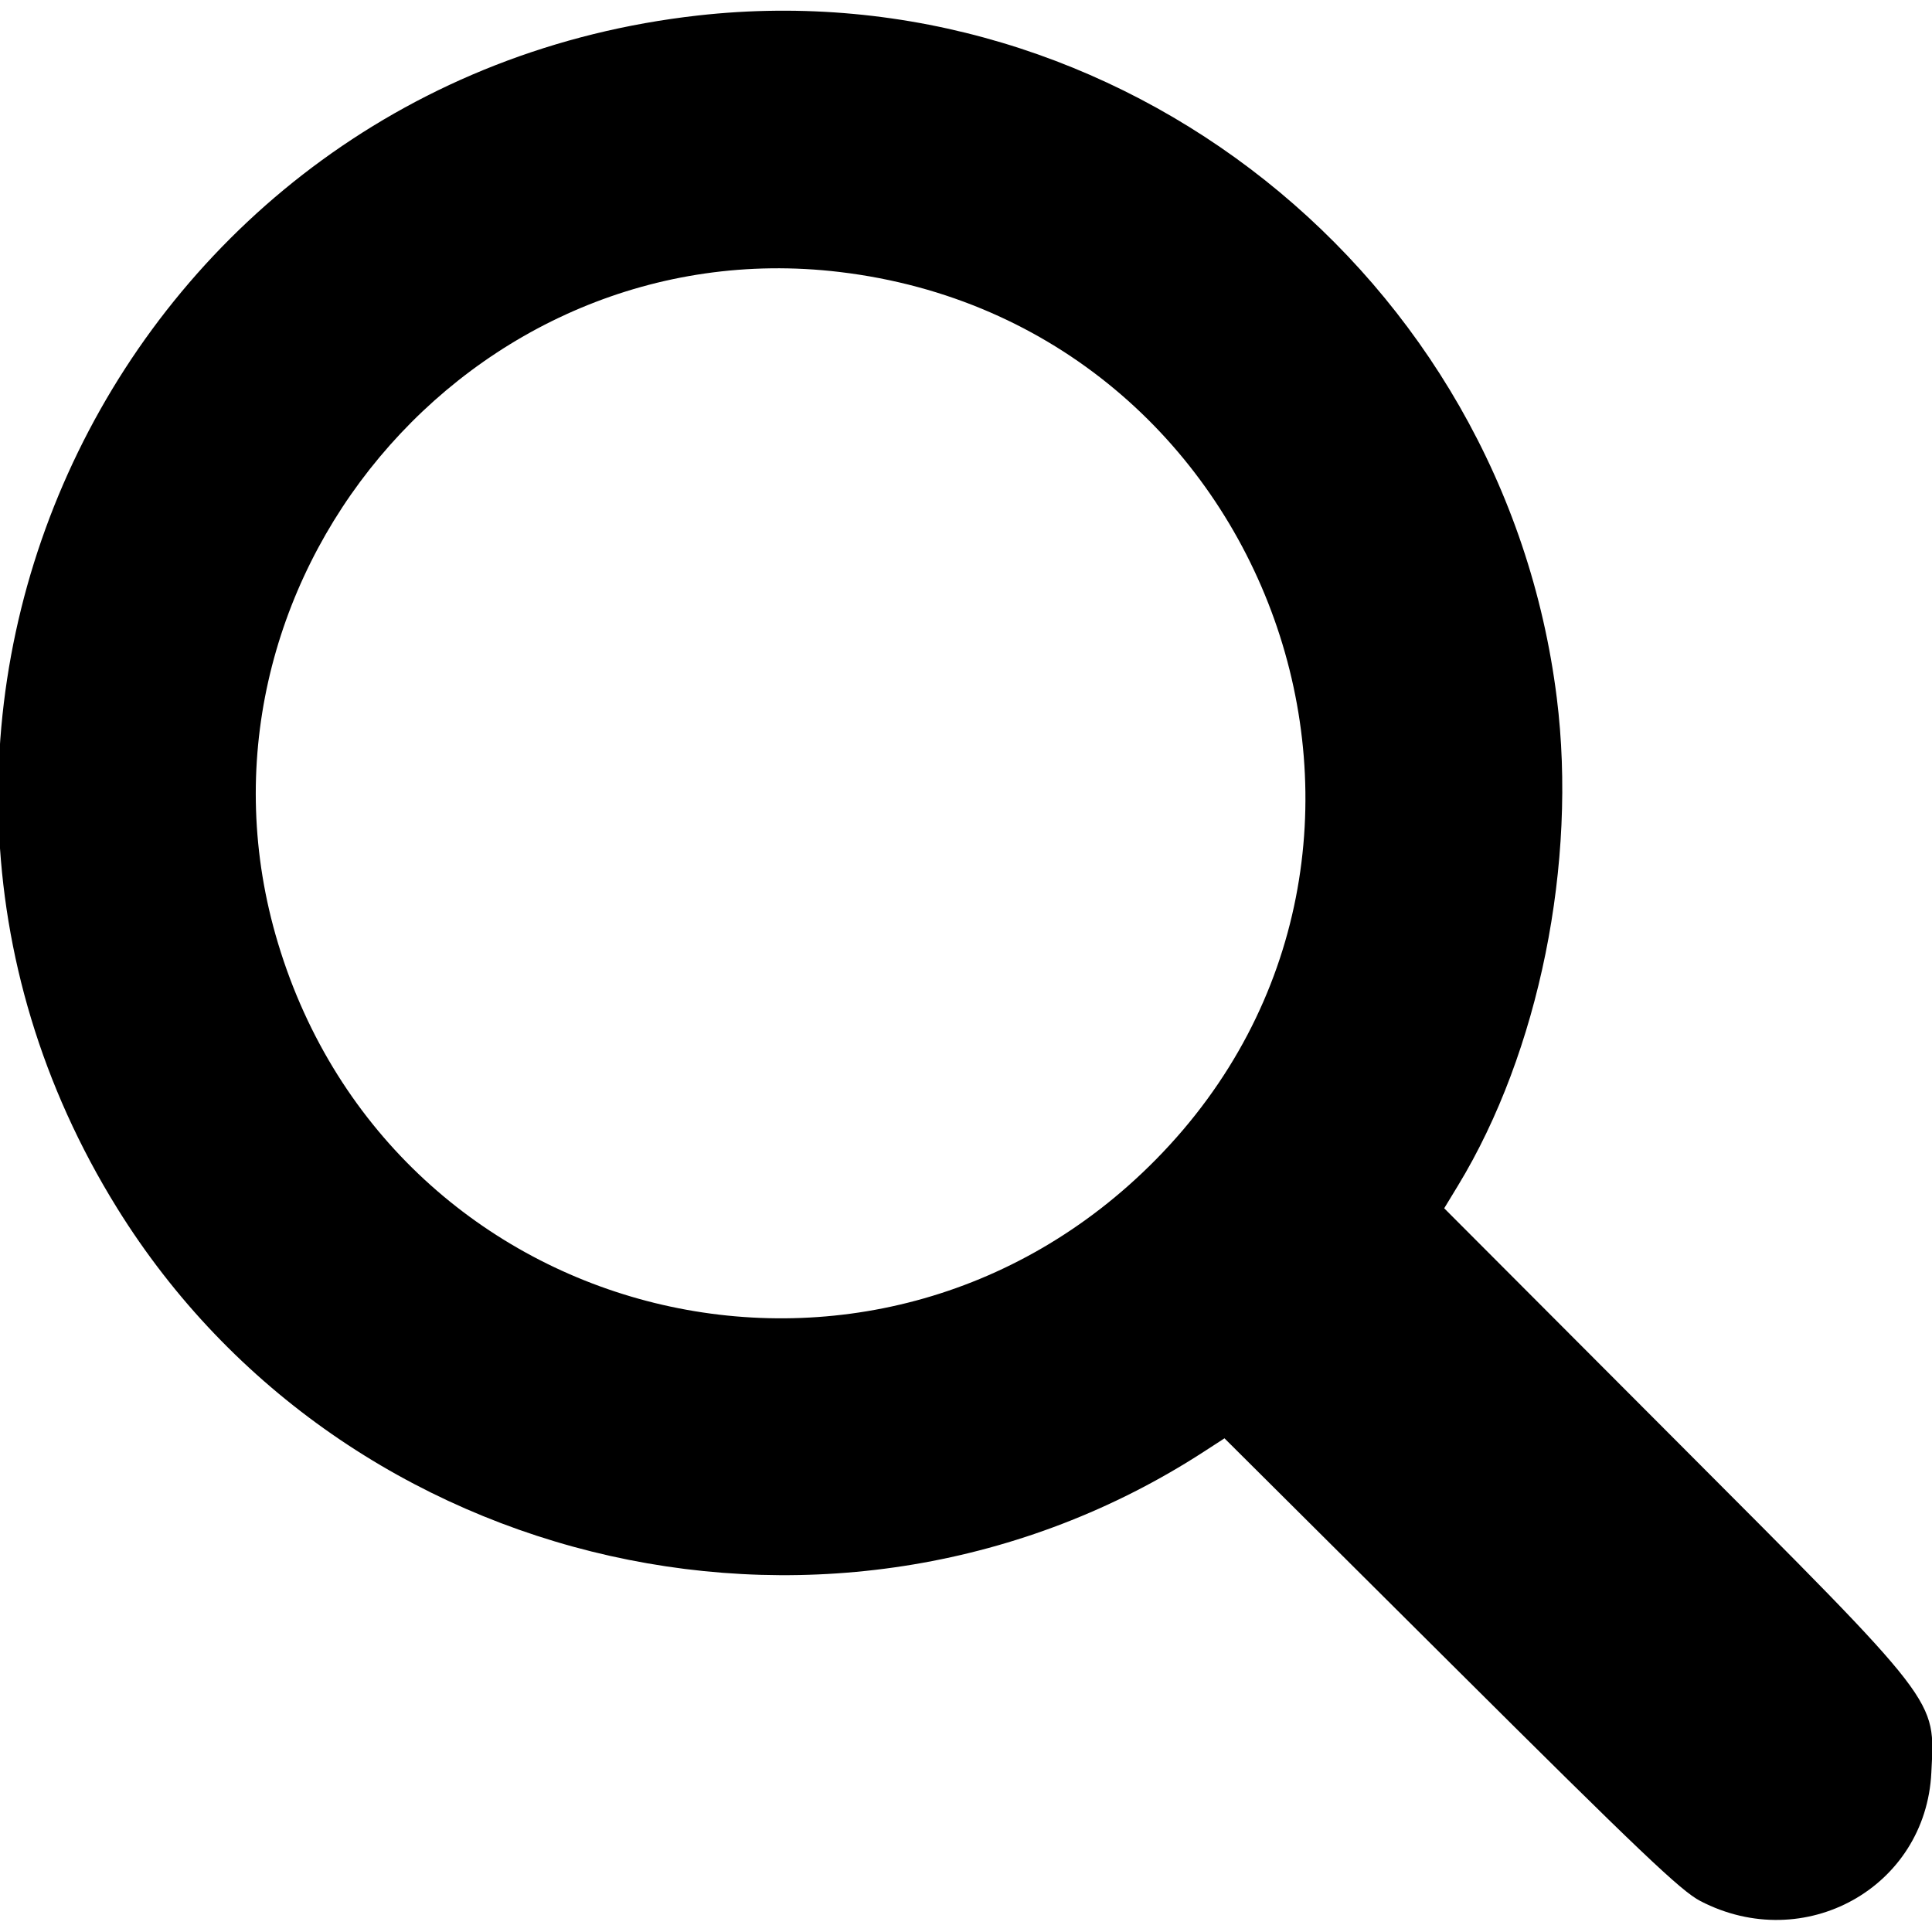
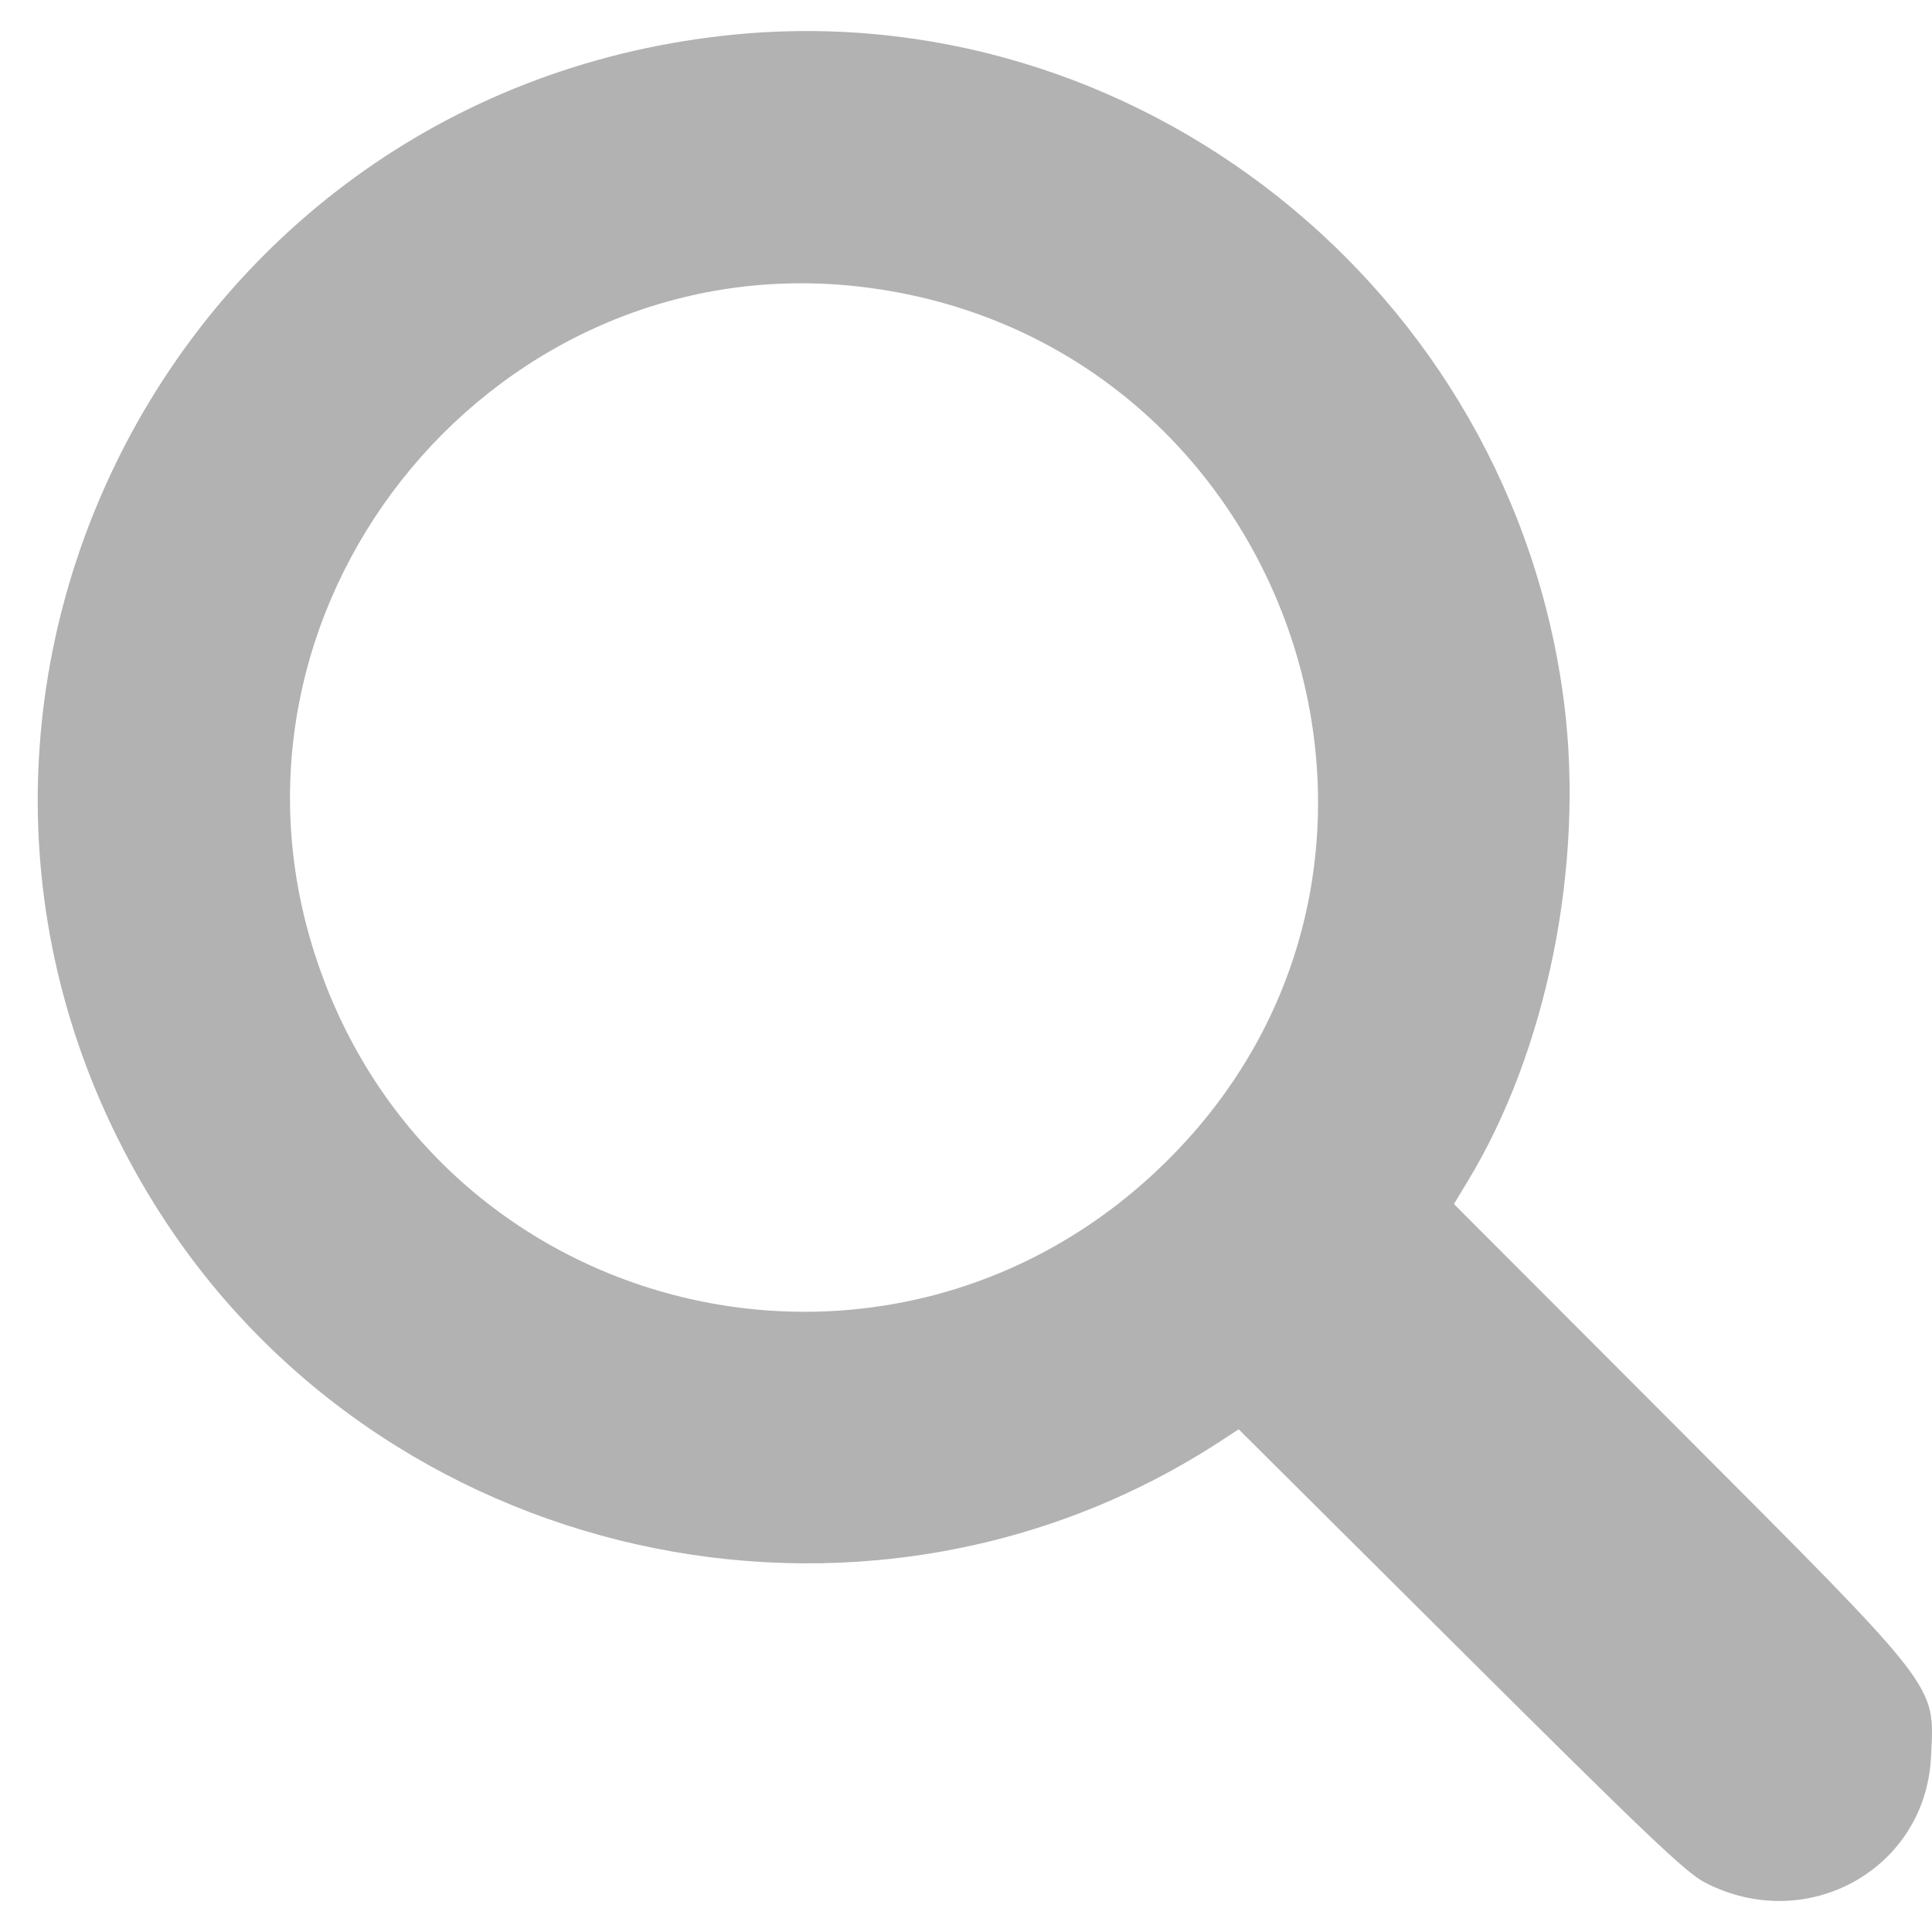
- <svg xmlns="http://www.w3.org/2000/svg" id="svg" width="400" height="400" viewBox="0, 0, 400,400">
-   <g id="svgg">
-     <path id="path0" d="M144.531 3.203 C 25.582 16.533,-38.742 148.561,24.239 250.109 C 71.443 326.217,174.168 349.241,249.268 300.544 L 253.516 297.790 300.391 344.448 C 339.720 383.596,348.032 391.505,352.029 393.582 C 373.569 404.778,398.726 390.792,399.865 366.987 C 400.604 351.519,402.151 353.528,346.675 297.933 L 299.007 250.162 301.890 245.417 C 318.646 217.833,326.582 178.631,322.319 144.502 C 311.378 56.909,231.535 -6.547,144.531 3.203 M173.828 56.311 C 263.456 66.992,302.345 176.089,239.326 240.054 C 180.905 299.353,81.585 274.905,57.568 195.313 C 35.234 121.298,97.224 47.182,173.828 56.311 " stroke="none" fill="#000000" fill-rule="evenodd" />
-   </g>
+ <svg xmlns="http://www.w3.org/2000/svg" width="20" height="20" viewBox="0 0 20 20" fill="none">
+   <path fill-rule="evenodd" clip-rule="evenodd" d="M7.486 0.37C1.661 1.022 -1.489 7.488 1.596 12.461C3.907 16.188 8.938 17.316 12.616 14.931L12.823 14.796L15.119 17.081C17.045 18.998 17.452 19.385 17.648 19.487C18.703 20.035 19.935 19.35 19.99 18.185C20.027 17.427 20.102 17.526 17.386 14.803L15.051 12.464L15.192 12.231C16.013 10.88 16.402 8.961 16.193 7.289C15.657 3 11.747 -0.108 7.486 0.37ZM8.921 2.97C13.31 3.494 15.215 8.836 12.129 11.969C9.268 14.873 4.404 13.675 3.228 9.778C2.134 6.153 5.17 2.523 8.921 2.97Z" fill="#B2B2B2" />
</svg>
